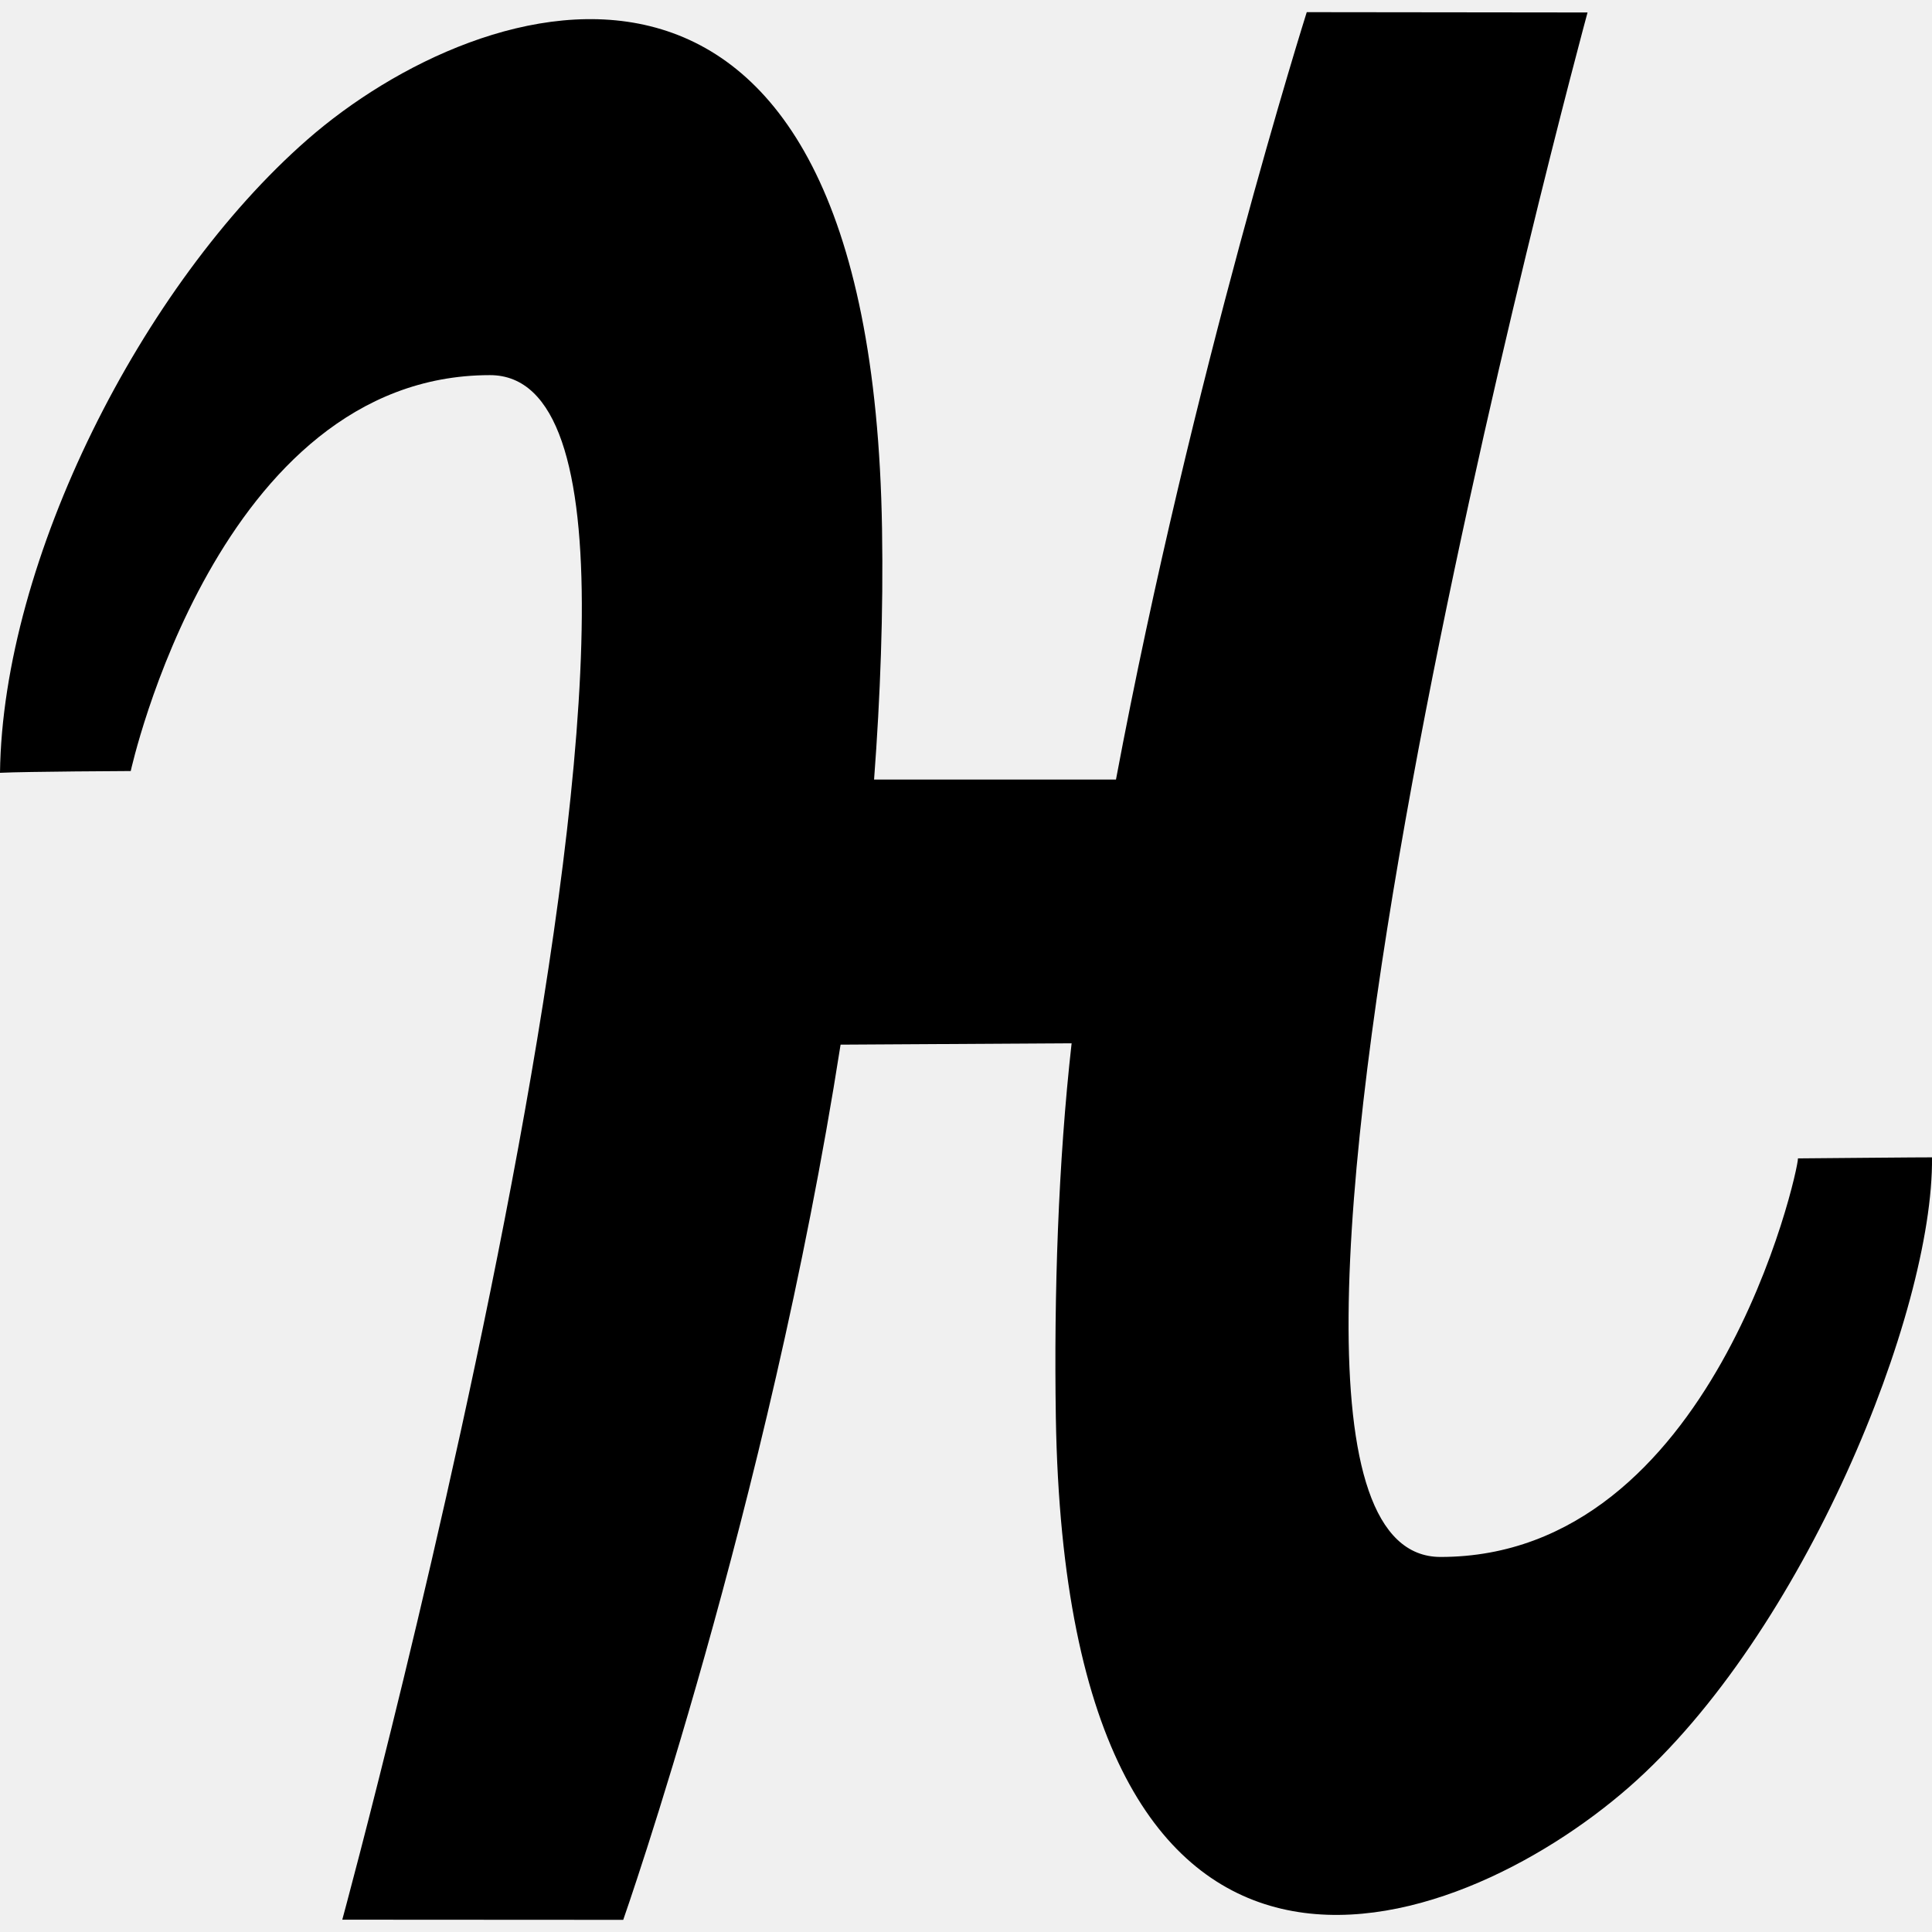
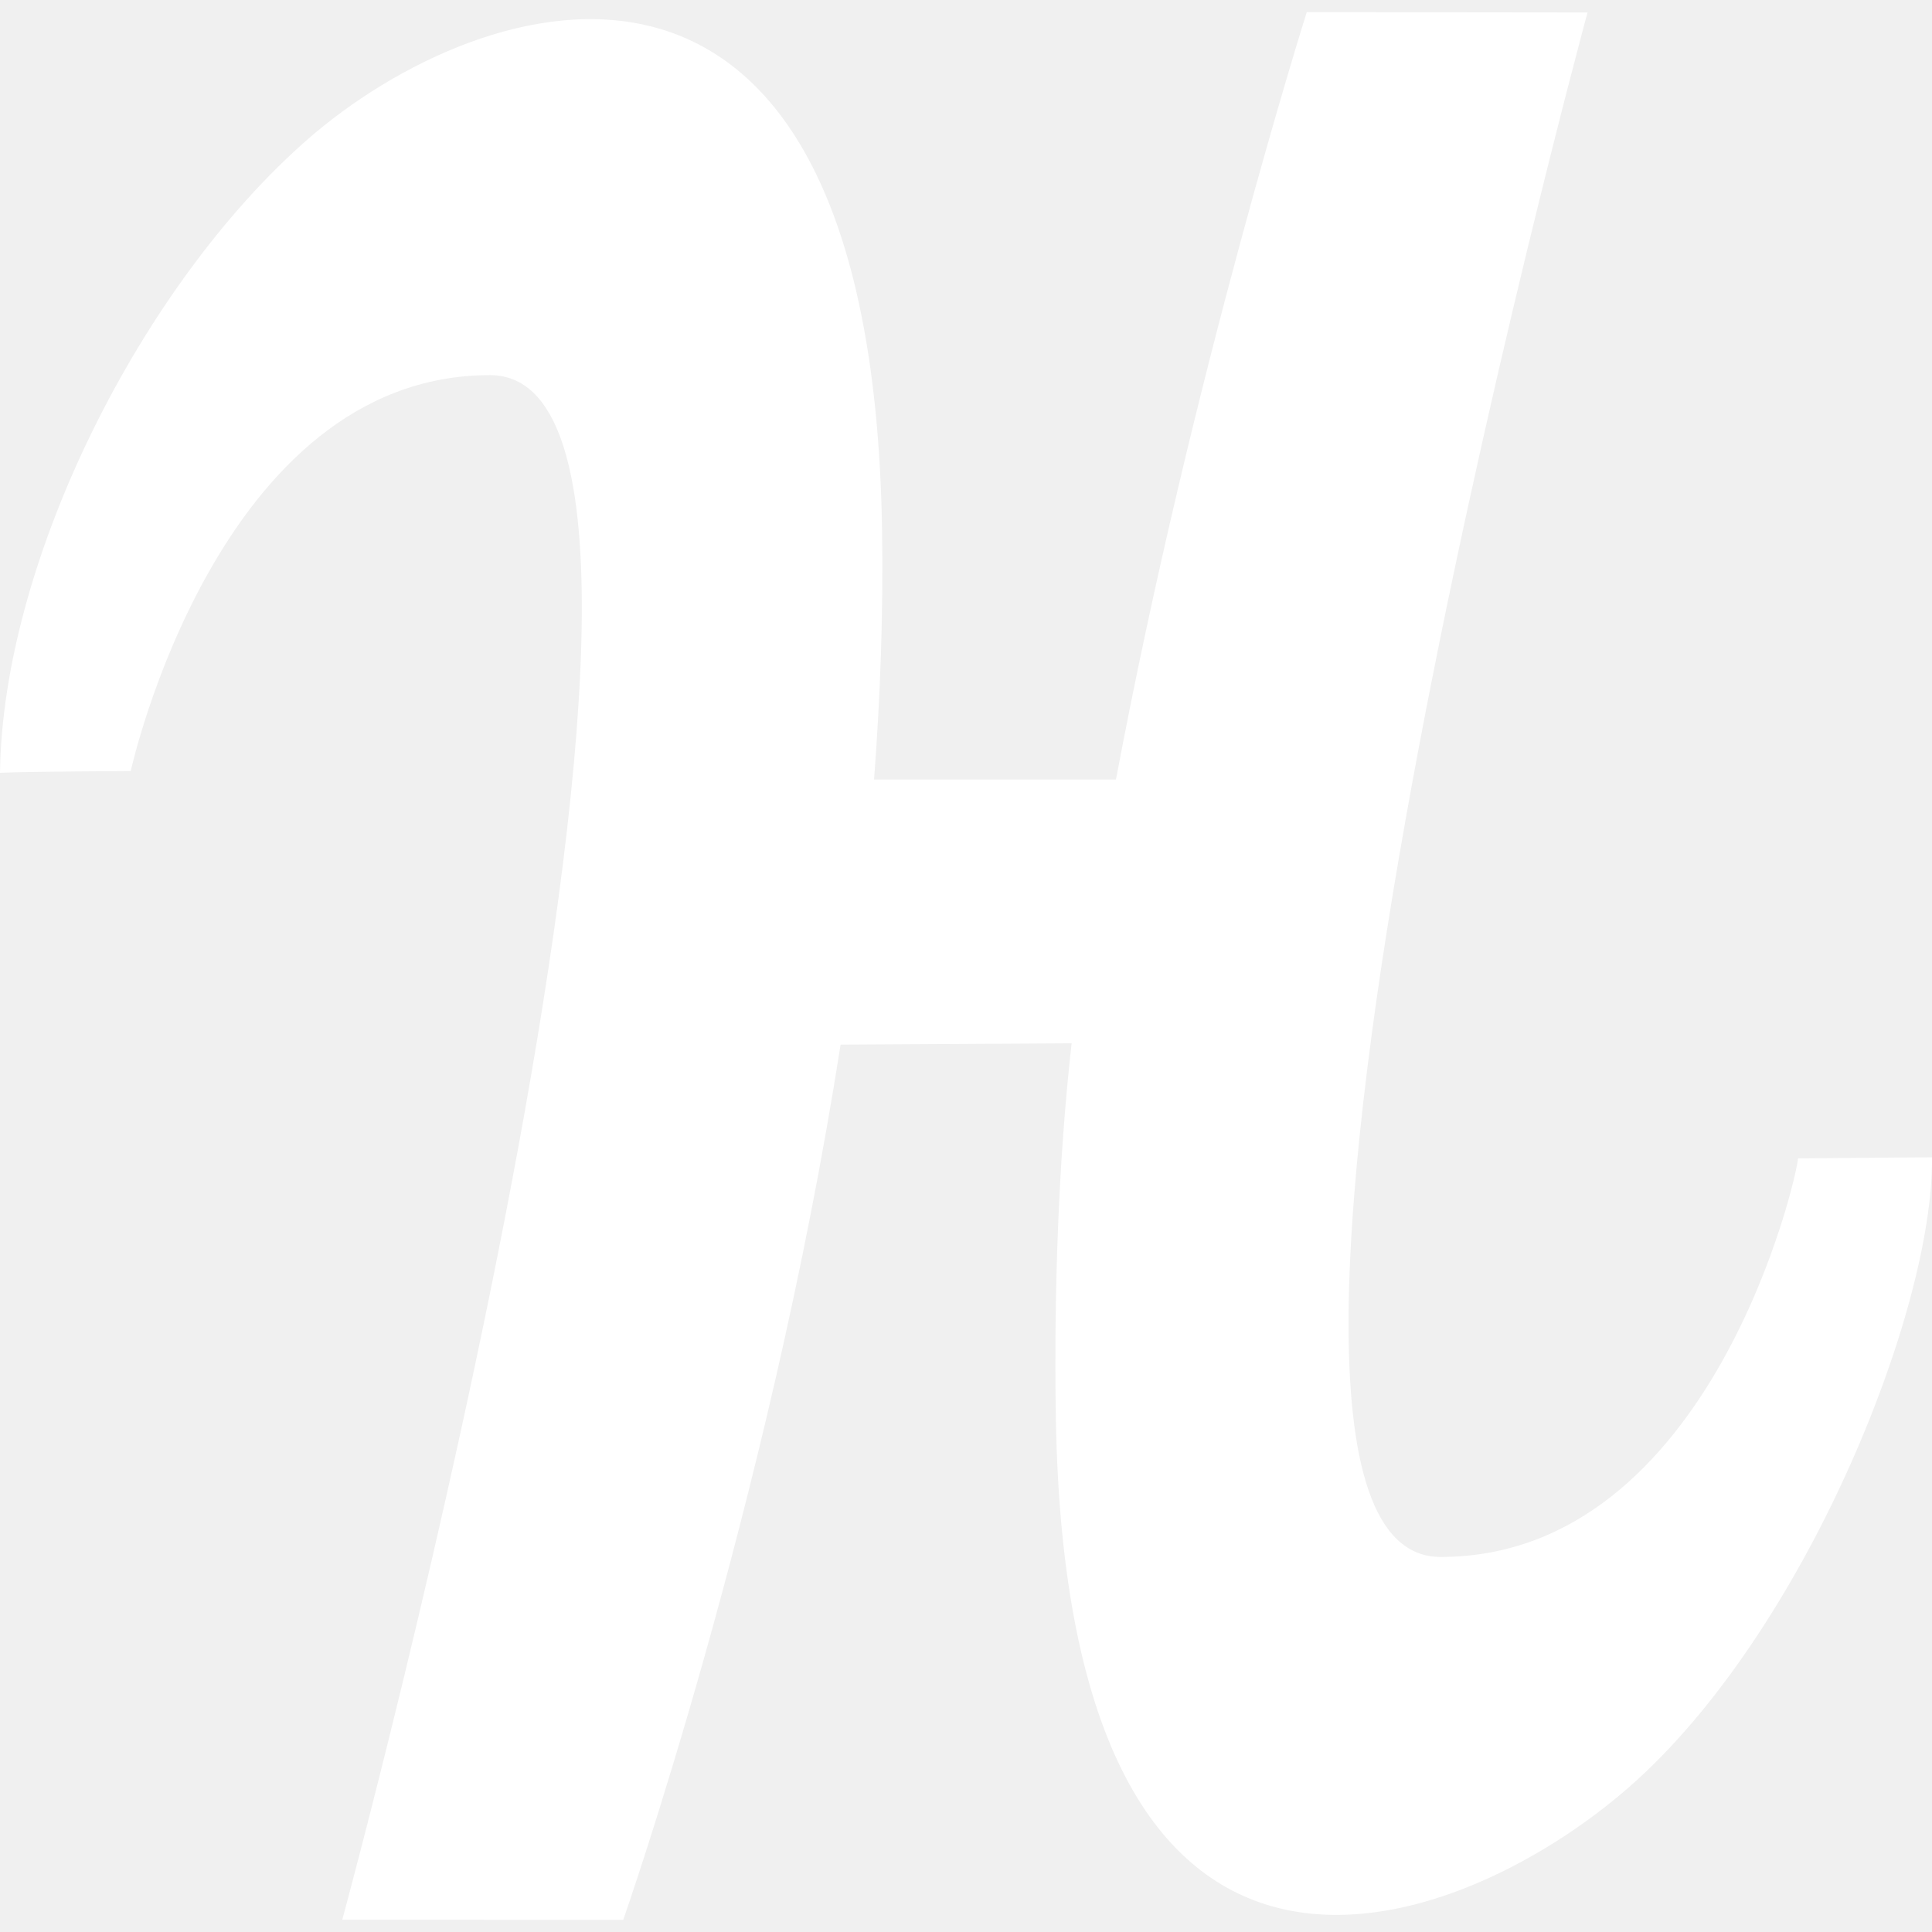
- <svg xmlns="http://www.w3.org/2000/svg" role="img" viewBox="0 0 24 24">
+ <svg xmlns="http://www.w3.org/2000/svg" fill="#ffffff" role="img" viewBox="0 0 24 24">
  <path d="M17.895 19.341c-3.384 0 1.826-19.186 1.826-19.186L16.233.151s-1.427 4.515-2.37 9.533h-3.005c.078-1.032.116-2.076.099-3.114-.135-8.26-4.974-6.73-7.14-4.835C1.758 3.538.033 6.962 0 9.6c.328-.016 1.624-.022 1.624-.022S2.702 4.66 6.086 4.66c3.385 0-1.834 19.187-1.834 19.187l3.49.002s1.803-5.136 2.7-10.872l2.87-.017c-.167 1.485-.22 3.124-.196 4.646.136 8.26 4.956 6.488 7.122 4.593 2.166-1.896 3.782-5.9 3.762-7.822.002-.002-1.645.013-1.665.013.006.152-1.056 4.951-4.44 4.951z" />
</svg>
